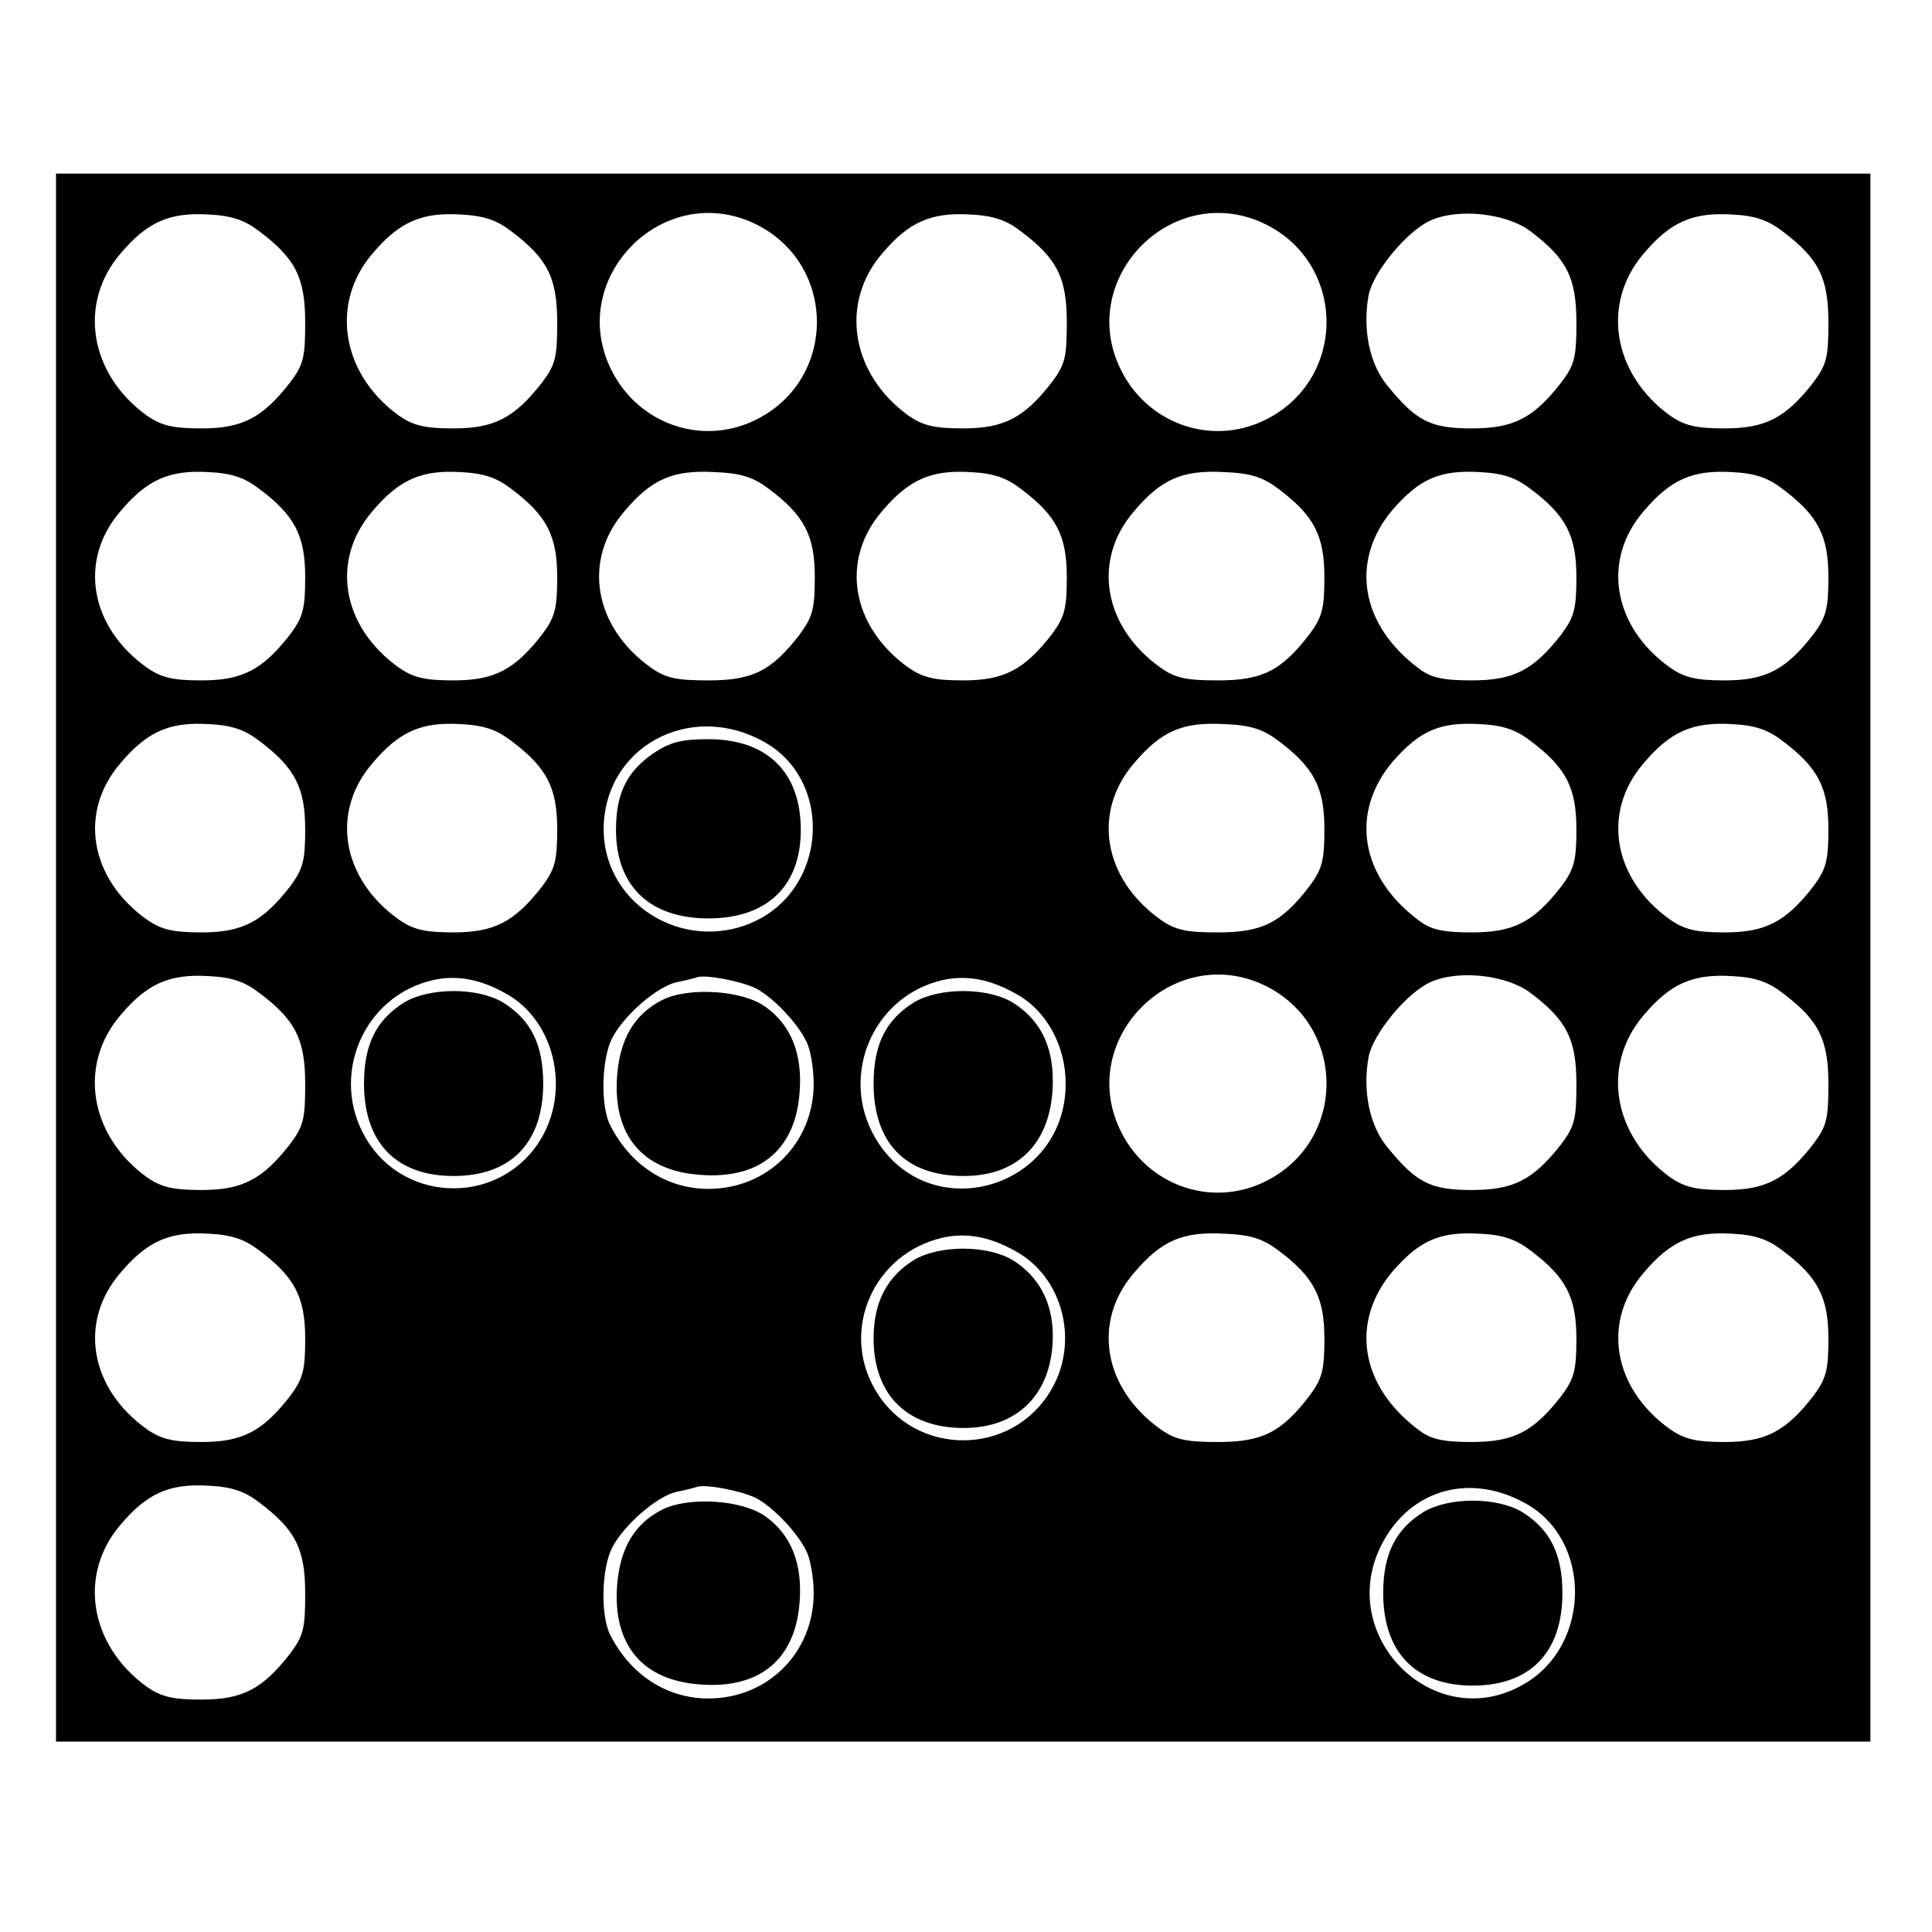
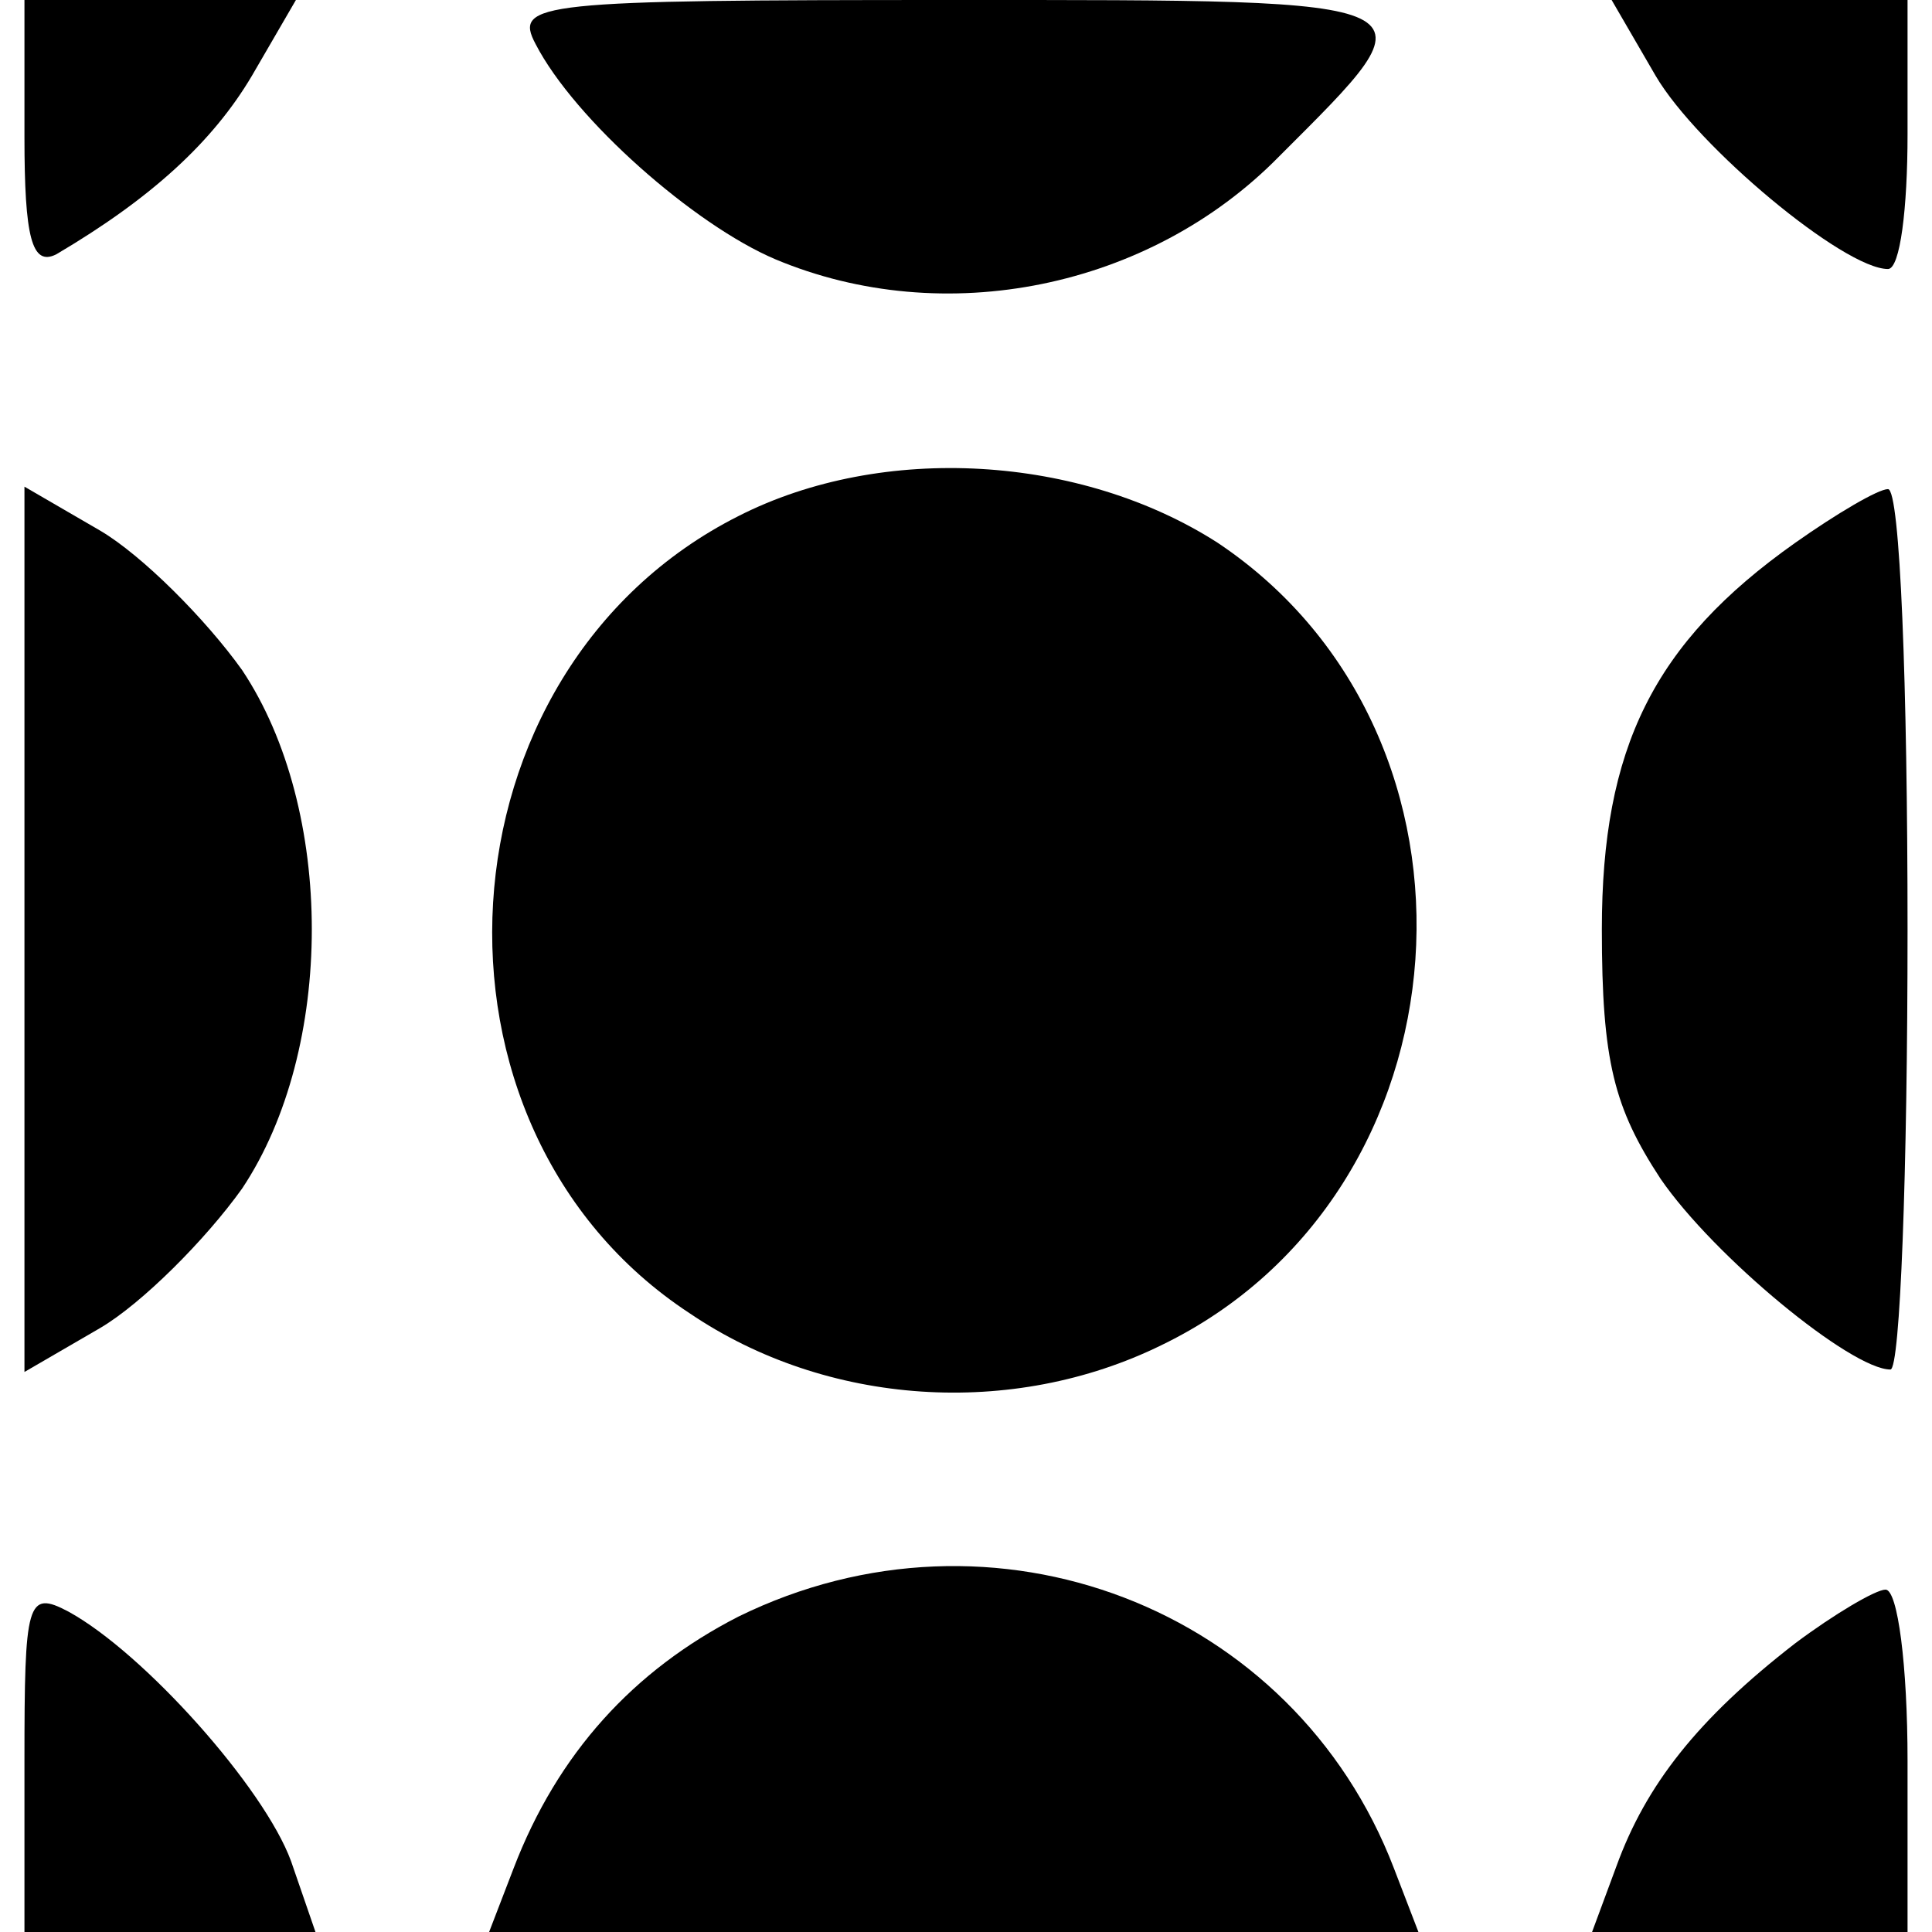
- <svg xmlns="http://www.w3.org/2000/svg" version="1.0" width="345pt" height="345pt" viewBox="0 0 345 345" preserveAspectRatio="xMidYMid meet">
-   <g transform="translate(0,345) scale(0.1,-0.1)" fill="#000000" stroke="none">
-     <path d="M100 1740 l0 -1400 1620 0 1620 0 0 1400 0 1400 -1620 0 -1620 0 0 -1400z m363 1297 c65 -49 82 -83 82 -163 0 -62 -3 -75 -27 -107 -49 -63 -85 -82 -158 -82 -52 0 -72 5 -98 23 -102 74 -123 200 -47 289 48 57 88 74 157 70 42 -2 65 -10 91 -30z m450 0 c65 -49 82 -83 82 -163 0 -62 -3 -75 -27 -107 -49 -63 -85 -82 -158 -82 -52 0 -72 5 -98 23 -102 74 -123 200 -47 289 48 57 88 74 157 70 42 -2 65 -10 91 -30z m425 18 c161 -68 161 -292 0 -360 -96 -40 -205 4 -249 100 -73 158 89 326 249 260z m485 -18 c65 -49 82 -83 82 -163 0 -62 -3 -75 -27 -107 -49 -63 -85 -82 -158 -82 -52 0 -72 5 -98 23 -102 74 -123 200 -47 289 48 57 88 74 157 70 42 -2 65 -10 91 -30z m425 18 c161 -68 161 -292 0 -360 -96 -40 -205 4 -249 100 -73 158 89 326 249 260z m485 -18 c65 -49 82 -83 82 -163 0 -62 -3 -75 -27 -107 -50 -64 -85 -82 -160 -82 -74 0 -99 13 -151 77 -32 39 -44 101 -33 161 8 41 68 114 110 133 50 23 137 13 179 -19z m450 0 c65 -49 82 -83 82 -163 0 -62 -3 -75 -27 -107 -49 -63 -85 -82 -158 -82 -52 0 -72 5 -98 23 -102 74 -123 200 -47 289 48 57 88 74 157 70 42 -2 65 -10 91 -30z m-2720 -460 c64 -48 82 -84 82 -158 0 -56 -4 -71 -27 -102 -49 -63 -85 -82 -158 -82 -52 0 -72 5 -98 23 -102 73 -122 192 -47 279 48 57 88 74 157 70 42 -2 65 -10 91 -30z m450 0 c64 -48 82 -84 82 -158 0 -56 -4 -71 -27 -102 -49 -63 -85 -82 -158 -82 -52 0 -72 5 -98 23 -102 73 -122 192 -47 279 48 57 88 74 157 70 42 -2 65 -10 91 -30z m460 0 c64 -48 82 -84 82 -158 0 -56 -4 -71 -27 -102 -50 -65 -84 -82 -163 -82 -57 0 -76 4 -103 23 -102 73 -122 192 -47 279 49 58 87 74 161 70 48 -2 69 -9 97 -30z m450 0 c64 -48 82 -84 82 -158 0 -56 -4 -71 -27 -102 -49 -63 -85 -82 -158 -82 -52 0 -72 5 -98 23 -102 73 -122 192 -47 279 48 57 88 74 157 70 42 -2 65 -10 91 -30z m460 0 c64 -48 82 -84 82 -158 0 -56 -4 -71 -27 -102 -50 -65 -84 -82 -163 -82 -57 0 -76 4 -103 23 -102 73 -122 192 -47 279 49 58 87 74 161 70 48 -2 69 -9 97 -30z m450 0 c64 -48 82 -84 82 -158 0 -56 -4 -71 -27 -102 -50 -64 -85 -82 -160 -82 -52 0 -73 5 -94 21 -105 78 -124 193 -47 284 48 55 84 71 155 67 42 -2 65 -10 91 -30z m450 0 c64 -48 82 -84 82 -158 0 -56 -4 -71 -27 -102 -49 -63 -85 -82 -158 -82 -52 0 -72 5 -98 23 -102 73 -122 192 -47 279 48 57 88 74 157 70 42 -2 65 -10 91 -30z m-2720 -450 c64 -48 82 -84 82 -158 0 -56 -4 -71 -27 -102 -49 -63 -85 -82 -158 -82 -52 0 -72 5 -98 23 -102 73 -122 192 -47 279 48 57 88 74 157 70 42 -2 65 -10 91 -30z m450 0 c64 -48 82 -84 82 -158 0 -56 -4 -71 -27 -102 -49 -63 -85 -82 -158 -82 -52 0 -72 5 -98 23 -102 73 -122 192 -47 279 48 57 88 74 157 70 42 -2 65 -10 91 -30z m450 -1 c120 -65 117 -247 -3 -315 -126 -70 -282 18 -282 158 0 146 153 230 285 157z m920 1 c64 -48 82 -84 82 -158 0 -56 -4 -71 -27 -102 -50 -65 -84 -82 -163 -82 -57 0 -76 4 -103 23 -102 73 -122 192 -47 279 49 58 87 74 161 70 48 -2 69 -9 97 -30z m450 0 c64 -48 82 -84 82 -158 0 -56 -4 -71 -27 -102 -50 -64 -85 -82 -160 -82 -52 0 -73 5 -94 21 -105 78 -124 193 -47 284 48 55 84 71 155 67 42 -2 65 -10 91 -30z m450 0 c64 -48 82 -84 82 -158 0 -56 -4 -71 -27 -102 -49 -63 -85 -82 -158 -82 -52 0 -72 5 -98 23 -102 73 -122 192 -47 279 48 57 88 74 157 70 42 -2 65 -10 91 -30z m-2720 -450 c65 -49 82 -83 82 -163 0 -62 -3 -75 -27 -107 -49 -63 -85 -82 -158 -82 -52 0 -72 5 -98 23 -102 74 -123 200 -47 289 48 57 88 74 157 70 42 -2 65 -10 91 -30z m440 -1 c86 -47 116 -169 64 -258 -70 -120 -244 -120 -314 0 -65 111 -4 254 121 282 41 9 83 2 129 -24z m447 9 c30 -16 73 -60 90 -95 7 -13 13 -47 13 -75 0 -106 -82 -188 -188 -188 -74 0 -139 42 -175 113 -18 34 -16 119 3 156 21 41 80 92 115 100 15 3 32 7 37 9 16 5 78 -7 105 -20z m463 -9 c55 -29 90 -93 90 -161 0 -189 -245 -259 -340 -97 -65 111 -4 254 121 282 41 9 83 2 129 -24z m435 19 c161 -68 161 -292 0 -360 -96 -40 -205 4 -249 100 -73 158 89 326 249 260z m485 -18 c65 -49 82 -83 82 -163 0 -62 -3 -75 -27 -107 -50 -64 -85 -82 -160 -82 -74 0 -99 13 -151 77 -32 39 -44 101 -33 161 8 41 68 114 110 133 50 23 137 13 179 -19z m450 0 c65 -49 82 -83 82 -163 0 -62 -3 -75 -27 -107 -49 -63 -85 -82 -158 -82 -52 0 -72 5 -98 23 -102 74 -123 200 -47 289 48 57 88 74 157 70 42 -2 65 -10 91 -30z m-2720 -460 c64 -48 82 -84 82 -158 0 -56 -4 -71 -27 -102 -49 -63 -85 -82 -158 -82 -52 0 -72 5 -98 23 -102 73 -122 192 -47 279 48 57 88 74 157 70 42 -2 65 -10 91 -30z m1350 -1 c85 -46 115 -162 64 -248 -70 -120 -244 -120 -314 0 -63 107 -3 244 121 272 41 9 83 2 129 -24z m470 1 c64 -48 82 -84 82 -158 0 -56 -4 -71 -27 -102 -50 -65 -84 -82 -163 -82 -57 0 -76 4 -103 23 -102 73 -122 192 -47 279 49 58 87 74 161 70 48 -2 69 -9 97 -30z m450 0 c64 -48 82 -84 82 -158 0 -56 -4 -71 -27 -102 -50 -64 -85 -82 -160 -82 -52 0 -73 5 -94 21 -105 78 -124 193 -47 284 48 55 84 71 155 67 42 -2 65 -10 91 -30z m450 0 c64 -48 82 -84 82 -158 0 -56 -4 -71 -27 -102 -49 -63 -85 -82 -158 -82 -52 0 -72 5 -98 23 -102 73 -122 192 -47 279 48 57 88 74 157 70 42 -2 65 -10 91 -30z m-2720 -450 c65 -49 82 -83 82 -163 0 -62 -3 -75 -27 -107 -49 -63 -85 -82 -158 -82 -52 0 -72 5 -98 23 -102 74 -123 200 -47 289 48 57 88 74 157 70 42 -2 65 -10 91 -30z m887 8 c30 -16 73 -60 90 -95 7 -13 13 -47 13 -75 0 -106 -82 -188 -188 -188 -74 0 -139 42 -175 113 -18 34 -16 119 3 156 21 41 80 92 115 100 15 3 32 7 37 9 16 5 78 -7 105 -20z m1373 -9 c120 -65 119 -253 -1 -323 -162 -95 -344 90 -251 256 52 93 156 120 252 67z" />
-     <path d="M1167 2105 c-48 -33 -67 -72 -67 -137 0 -100 60 -158 165 -158 105 0 165 58 165 158 0 103 -60 162 -165 162 -48 0 -68 -5 -98 -25z" />
-     <path d="M722 1660 c-50 -31 -72 -75 -72 -145 0 -106 58 -165 160 -165 102 0 160 59 160 165 0 70 -22 114 -72 145 -45 27 -131 27 -176 0z" />
-     <path d="M1182 1664 c-49 -25 -75 -69 -80 -135 -8 -106 45 -170 149 -177 106 -8 170 45 177 149 5 68 -16 119 -61 151 -41 30 -138 36 -185 12z" />
-     <path d="M1632 1660 c-50 -31 -72 -75 -72 -145 0 -106 57 -165 161 -165 100 0 159 63 159 170 0 65 -24 110 -72 140 -45 27 -131 27 -176 0z" />
-     <path d="M1632 1200 c-48 -30 -72 -75 -72 -140 0 -101 60 -160 161 -160 98 0 159 63 159 165 0 59 -25 106 -72 135 -45 27 -131 27 -176 0z" />
-     <path d="M1182 754 c-49 -25 -75 -69 -80 -135 -8 -106 45 -170 149 -177 106 -8 170 45 177 149 5 68 -16 119 -61 151 -41 30 -138 36 -185 12z" />
-     <path d="M2542 750 c-50 -31 -72 -75 -72 -145 0 -106 58 -165 160 -165 102 0 160 59 160 165 0 70 -22 114 -72 145 -45 27 -131 27 -176 0z" />
+ <svg xmlns="http://www.w3.org/2000/svg" version="1.0" width="79pt" height="79pt" viewBox="0 0 79 79" preserveAspectRatio="xMidYMid meet">
+   <g transform="translate(0,79) scale(0.1,-0.1)" fill="#000000" stroke="none">
+     <path d="M10 734 c0 -41 3 -53 13 -48 39 23 64 46 80 73 l18 31 -55 0 -56 0 0 -56z" />
+     <path d="M219 772 c16 -31 65 -74 98 -88 69 -29 153 -12 206 42 65 65 68 64 -133 64 -170 0 -180 -1 -171 -18z" />
+     <path d="M677 759 c17 -29 77 -79 95 -79 5 0 8 25 8 55 l0 55 -61 0 -60 0 18 -31z" />
+     <path d="M302 579 c-125 -63 -136 -250 -20 -326 56 -38 132 -43 193 -13 128 62 141 249 23 328 -56 36 -137 41 -196 11z" />
+     <path d="M10 410 l0 -181 31 18 c17 10 43 36 58 57 38 57 38 155 0 212 -15 21 -41 47 -58 57 l-31 18 0 -181z" />
+     <path d="M734 568 c-58 -41 -79 -84 -79 -158 0 -54 5 -73 24 -102 22 -32 78 -78 94 -78 4 0 7 81 7 180 0 99 -3 180 -8 180 -4 0 -21 -10 -38 -22z" />
+     <path d="M302 129 c-43 -22 -74 -56 -92 -103 l-10 -26 190 0 190 0 -10 26 c-41 107 -164 154 -268 103z" />
+     <path d="M10 70 l0 -70 59 0 60 0 -10 29 c-11 30 -60 85 -91 102 -17 9 -18 4 -18 -61z" />
+     <path d="M734 118 c-40 -31 -61 -58 -73 -91 l-10 -27 65 0 64 0 0 70 c0 39 -4 70 -9 70 -4 0 -21 -10 -37 -22z" />
  </g>
</svg>
